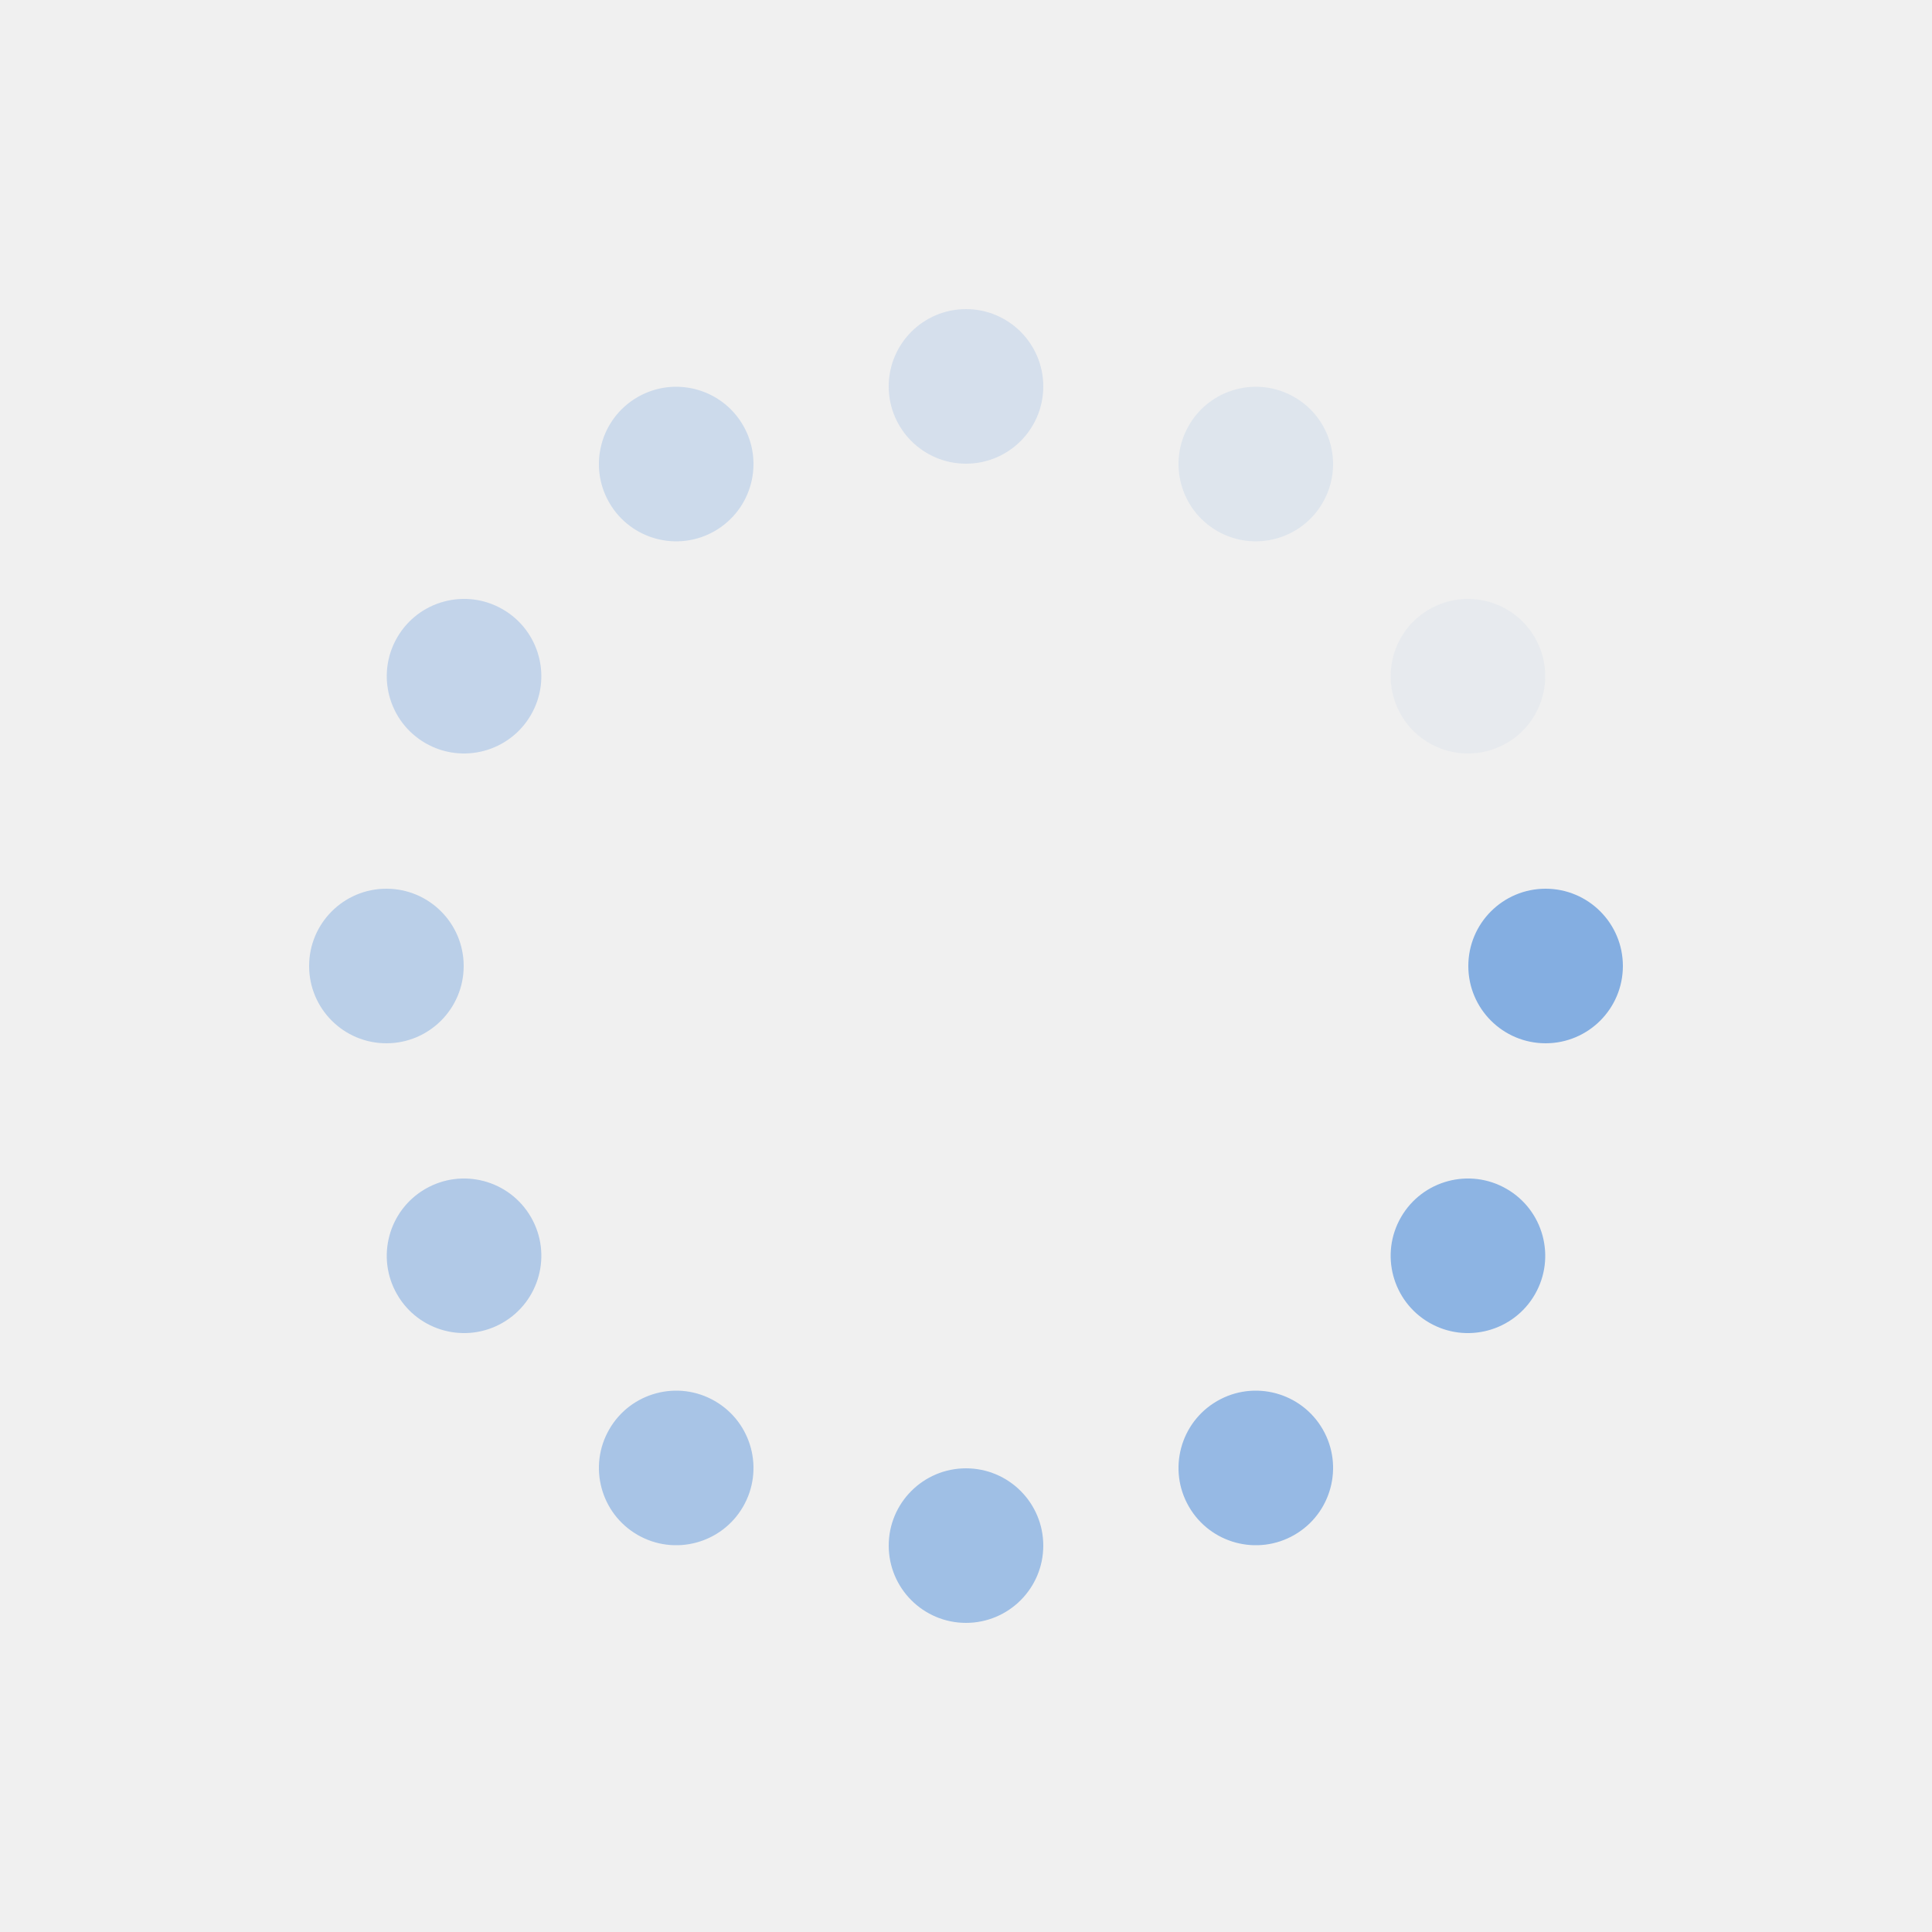
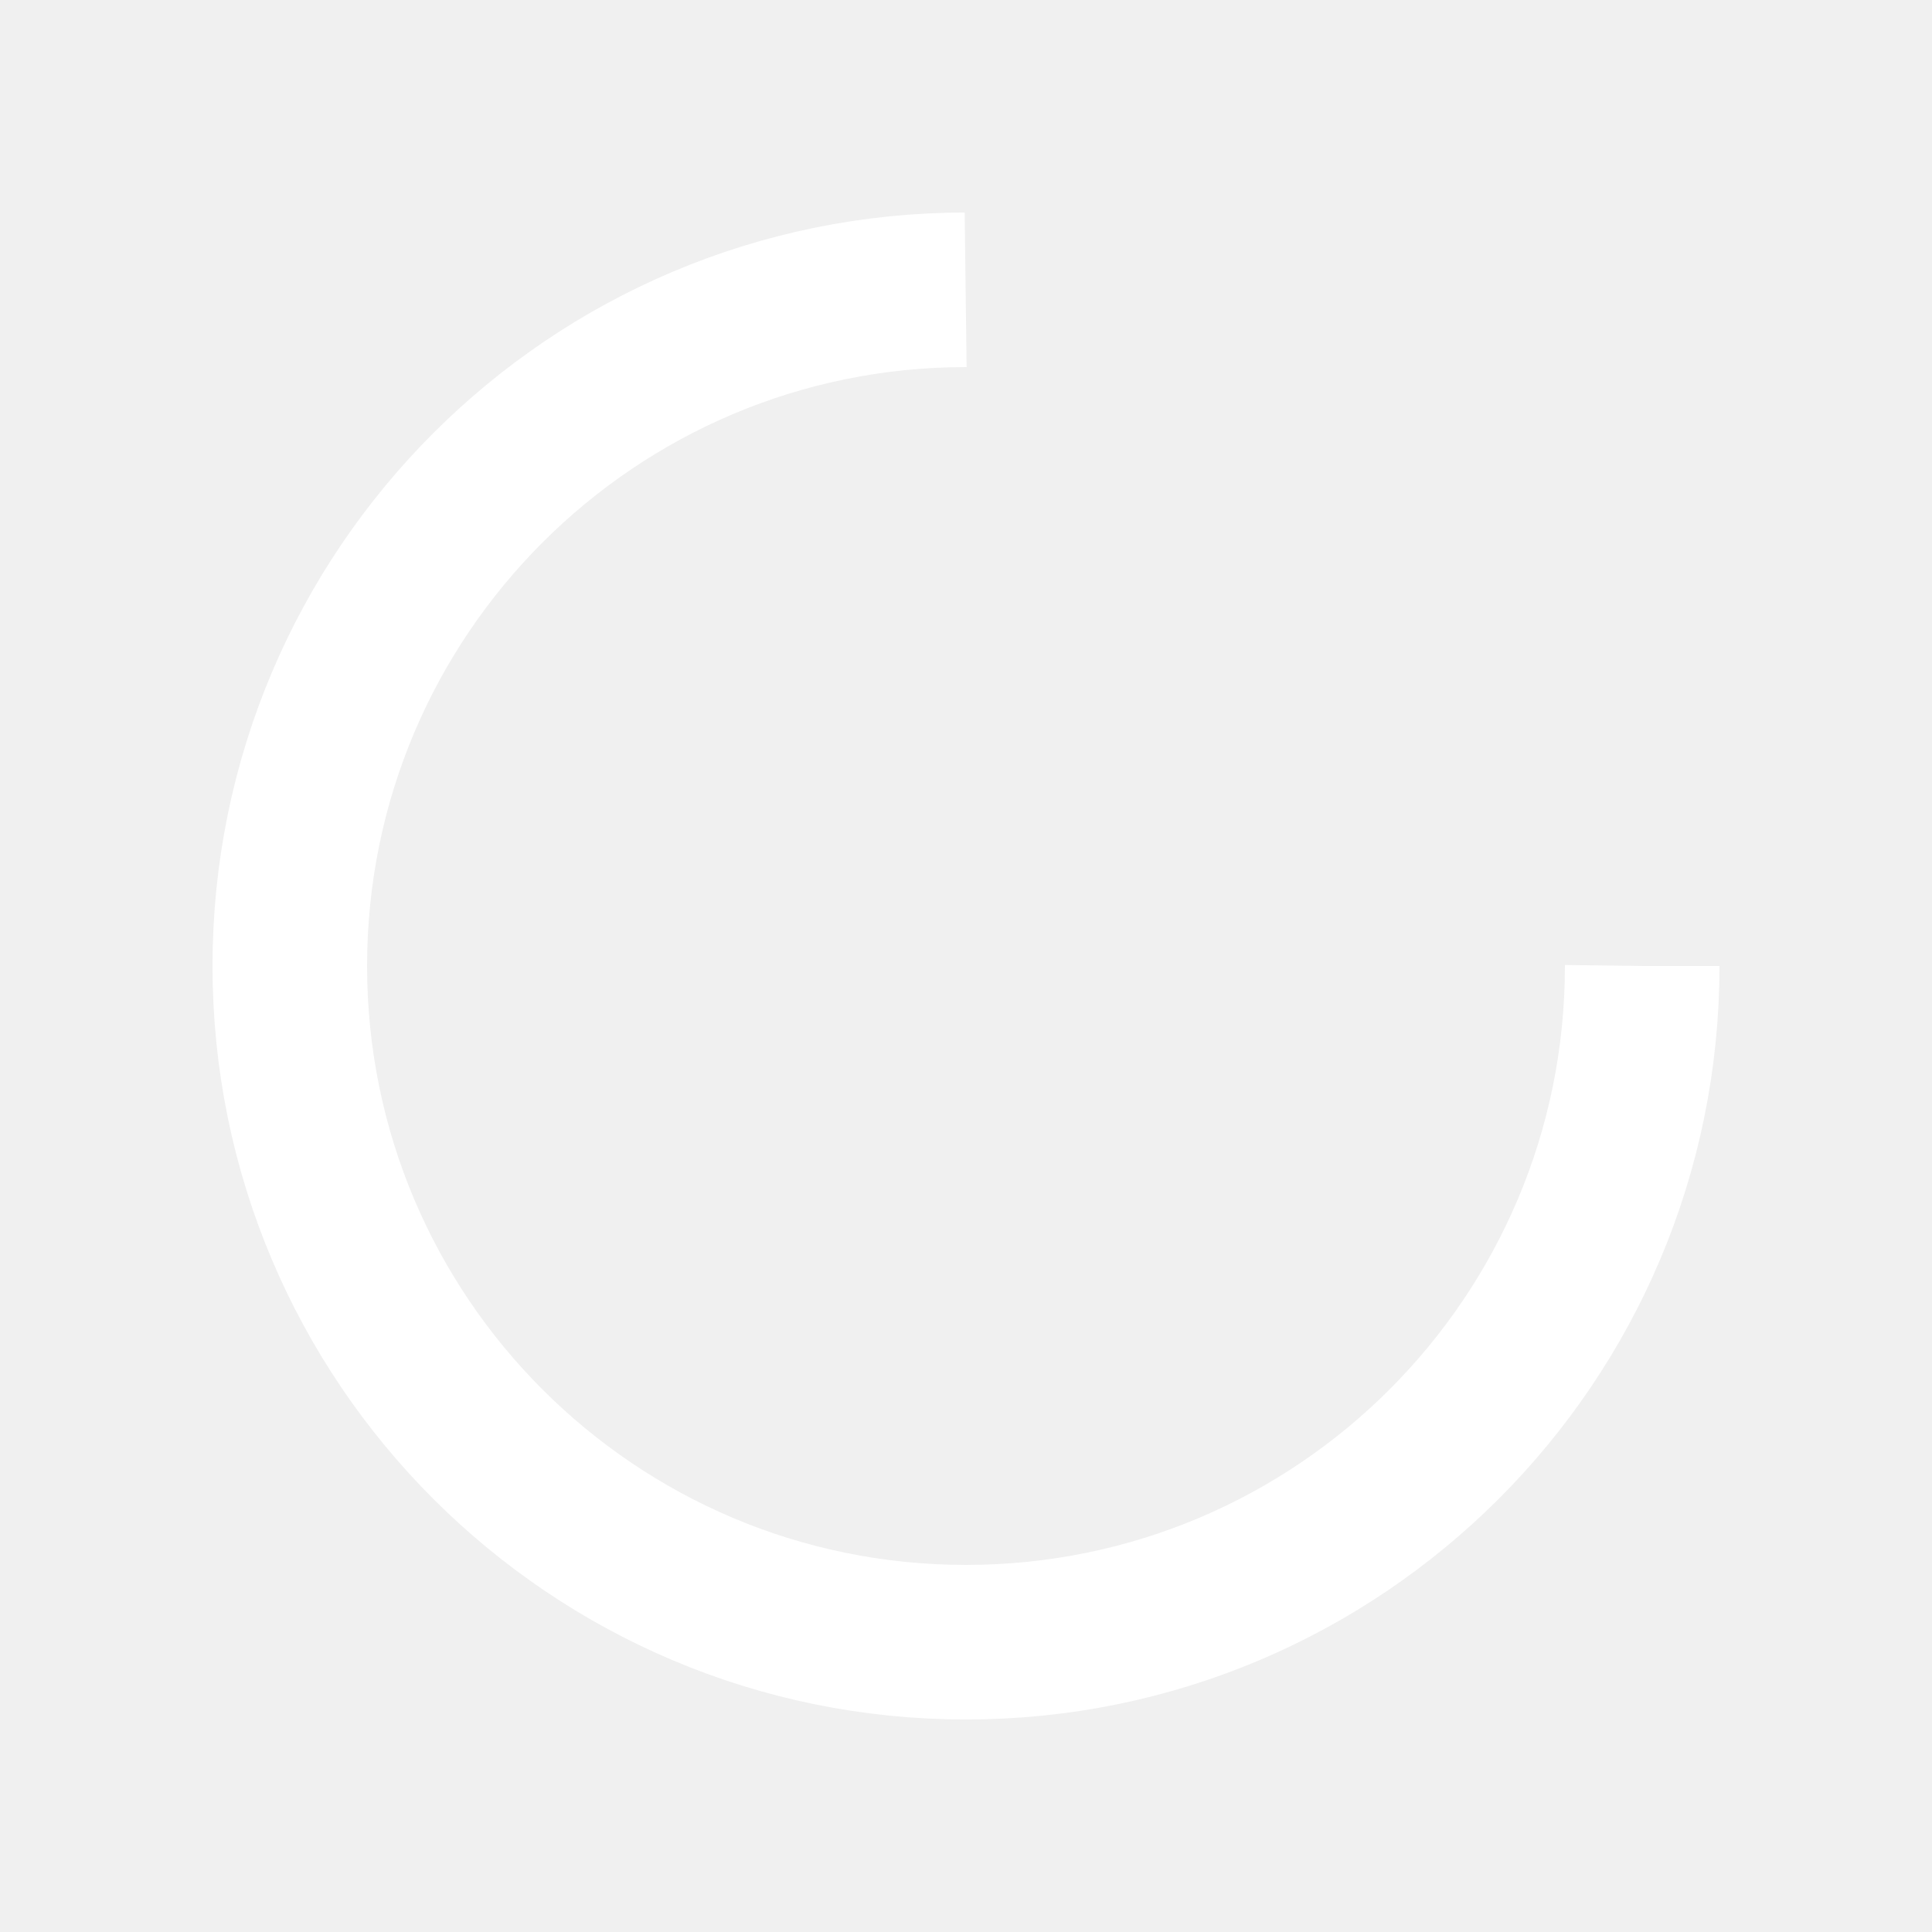
- <svg xmlns="http://www.w3.org/2000/svg" viewBox="0 0 100 100" preserveAspectRatio="xMidYMid" width="200" height="200" style="shape-rendering: auto; display: block; background: rgb(255, 255, 255);">
+ <svg xmlns="http://www.w3.org/2000/svg" viewBox="0 0 100 100" preserveAspectRatio="xMidYMid" width="200" height="200" style="shape-rendering: auto; display: block; background: transparent;">
  <g>
-     <g transform="translate(80,50)">
-       <g transform="rotate(0)">
-         <circle fill-opacity="1" fill="#84aee1" r="4" cy="0" cx="0">
-           <animateTransform repeatCount="indefinite" dur="1s" keyTimes="0;1" values="1.68 1.68;1 1" begin="-0.917s" type="scale" attributeName="transform" />
-           <animate begin="-0.917s" values="1;0" repeatCount="indefinite" dur="1s" keyTimes="0;1" attributeName="fill-opacity" />
-         </circle>
-       </g>
-     </g>
-     <g transform="translate(75.98076,65)">
-       <g transform="rotate(30)">
-         <circle fill-opacity="0.917" fill="#84aee1" r="4" cy="0" cx="0">
-           <animateTransform repeatCount="indefinite" dur="1s" keyTimes="0;1" values="1.68 1.68;1 1" begin="-0.833s" type="scale" attributeName="transform" />
-           <animate begin="-0.833s" values="1;0" repeatCount="indefinite" dur="1s" keyTimes="0;1" attributeName="fill-opacity" />
-         </circle>
-       </g>
-     </g>
-     <g transform="translate(65,75.98076)">
-       <g transform="rotate(60)">
-         <circle fill-opacity="0.833" fill="#84aee1" r="4" cy="0" cx="0">
-           <animateTransform repeatCount="indefinite" dur="1s" keyTimes="0;1" values="1.68 1.68;1 1" begin="-0.75s" type="scale" attributeName="transform" />
-           <animate begin="-0.75s" values="1;0" repeatCount="indefinite" dur="1s" keyTimes="0;1" attributeName="fill-opacity" />
-         </circle>
-       </g>
-     </g>
-     <g transform="translate(50,80)">
-       <g transform="rotate(90)">
-         <circle fill-opacity="0.75" fill="#84aee1" r="4" cy="0" cx="0">
-           <animateTransform repeatCount="indefinite" dur="1s" keyTimes="0;1" values="1.68 1.68;1 1" begin="-0.667s" type="scale" attributeName="transform" />
-           <animate begin="-0.667s" values="1;0" repeatCount="indefinite" dur="1s" keyTimes="0;1" attributeName="fill-opacity" />
-         </circle>
-       </g>
-     </g>
-     <g transform="translate(35,75.98076)">
-       <g transform="rotate(120)">
-         <circle fill-opacity="0.667" fill="#84aee1" r="4" cy="0" cx="0">
-           <animateTransform repeatCount="indefinite" dur="1s" keyTimes="0;1" values="1.68 1.68;1 1" begin="-0.583s" type="scale" attributeName="transform" />
-           <animate begin="-0.583s" values="1;0" repeatCount="indefinite" dur="1s" keyTimes="0;1" attributeName="fill-opacity" />
-         </circle>
-       </g>
-     </g>
-     <g transform="translate(24.01924,65)">
-       <g transform="rotate(150)">
-         <circle fill-opacity="0.583" fill="#84aee1" r="4" cy="0" cx="0">
-           <animateTransform repeatCount="indefinite" dur="1s" keyTimes="0;1" values="1.68 1.68;1 1" begin="-0.5s" type="scale" attributeName="transform" />
-           <animate begin="-0.5s" values="1;0" repeatCount="indefinite" dur="1s" keyTimes="0;1" attributeName="fill-opacity" />
-         </circle>
-       </g>
-     </g>
-     <g transform="translate(20,50)">
-       <g transform="rotate(180)">
-         <circle fill-opacity="0.5" fill="#84aee1" r="4" cy="0" cx="0">
-           <animateTransform repeatCount="indefinite" dur="1s" keyTimes="0;1" values="1.68 1.68;1 1" begin="-0.417s" type="scale" attributeName="transform" />
-           <animate begin="-0.417s" values="1;0" repeatCount="indefinite" dur="1s" keyTimes="0;1" attributeName="fill-opacity" />
-         </circle>
-       </g>
-     </g>
-     <g transform="translate(24.01924,35)">
-       <g transform="rotate(210)">
-         <circle fill-opacity="0.417" fill="#84aee1" r="4" cy="0" cx="0">
-           <animateTransform repeatCount="indefinite" dur="1s" keyTimes="0;1" values="1.68 1.68;1 1" begin="-0.333s" type="scale" attributeName="transform" />
-           <animate begin="-0.333s" values="1;0" repeatCount="indefinite" dur="1s" keyTimes="0;1" attributeName="fill-opacity" />
-         </circle>
-       </g>
-     </g>
-     <g transform="translate(35,24.01924)">
-       <g transform="rotate(240)">
-         <circle fill-opacity="0.333" fill="#84aee1" r="4" cy="0" cx="0">
-           <animateTransform repeatCount="indefinite" dur="1s" keyTimes="0;1" values="1.68 1.68;1 1" begin="-0.25s" type="scale" attributeName="transform" />
-           <animate begin="-0.25s" values="1;0" repeatCount="indefinite" dur="1s" keyTimes="0;1" attributeName="fill-opacity" />
-         </circle>
-       </g>
-     </g>
-     <g transform="translate(50,20)">
-       <g transform="rotate(270)">
-         <circle fill-opacity="0.25" fill="#84aee1" r="4" cy="0" cx="0">
-           <animateTransform repeatCount="indefinite" dur="1s" keyTimes="0;1" values="1.68 1.68;1 1" begin="-0.167s" type="scale" attributeName="transform" />
-           <animate begin="-0.167s" values="1;0" repeatCount="indefinite" dur="1s" keyTimes="0;1" attributeName="fill-opacity" />
-         </circle>
-       </g>
-     </g>
-     <g transform="translate(65,24.01924)">
-       <g transform="rotate(300)">
-         <circle fill-opacity="0.167" fill="#84aee1" r="4" cy="0" cx="0">
-           <animateTransform repeatCount="indefinite" dur="1s" keyTimes="0;1" values="1.68 1.68;1 1" begin="-0.083s" type="scale" attributeName="transform" />
-           <animate begin="-0.083s" values="1;0" repeatCount="indefinite" dur="1s" keyTimes="0;1" attributeName="fill-opacity" />
-         </circle>
-       </g>
-     </g>
-     <g transform="translate(75.98076,35)">
-       <g transform="rotate(330)">
-         <circle fill-opacity="0.083" fill="#84aee1" r="4" cy="0" cx="0">
-           <animateTransform repeatCount="indefinite" dur="1s" keyTimes="0;1" values="1.68 1.68;1 1" begin="0s" type="scale" attributeName="transform" />
-           <animate begin="0s" values="1;0" repeatCount="indefinite" dur="1s" keyTimes="0;1" attributeName="fill-opacity" />
-         </circle>
-       </g>
-     </g>
+     <circle stroke-dasharray="164.934 56.978" r="35" stroke-width="8" stroke="#ffffff" fill="none" cy="50" cx="50">
+       <animateTransform keyTimes="0;1" values="0 50 50;360 50 50" dur="1s" repeatCount="indefinite" type="rotate" attributeName="transform" />
+     </circle>
    <g />
  </g>
</svg>
